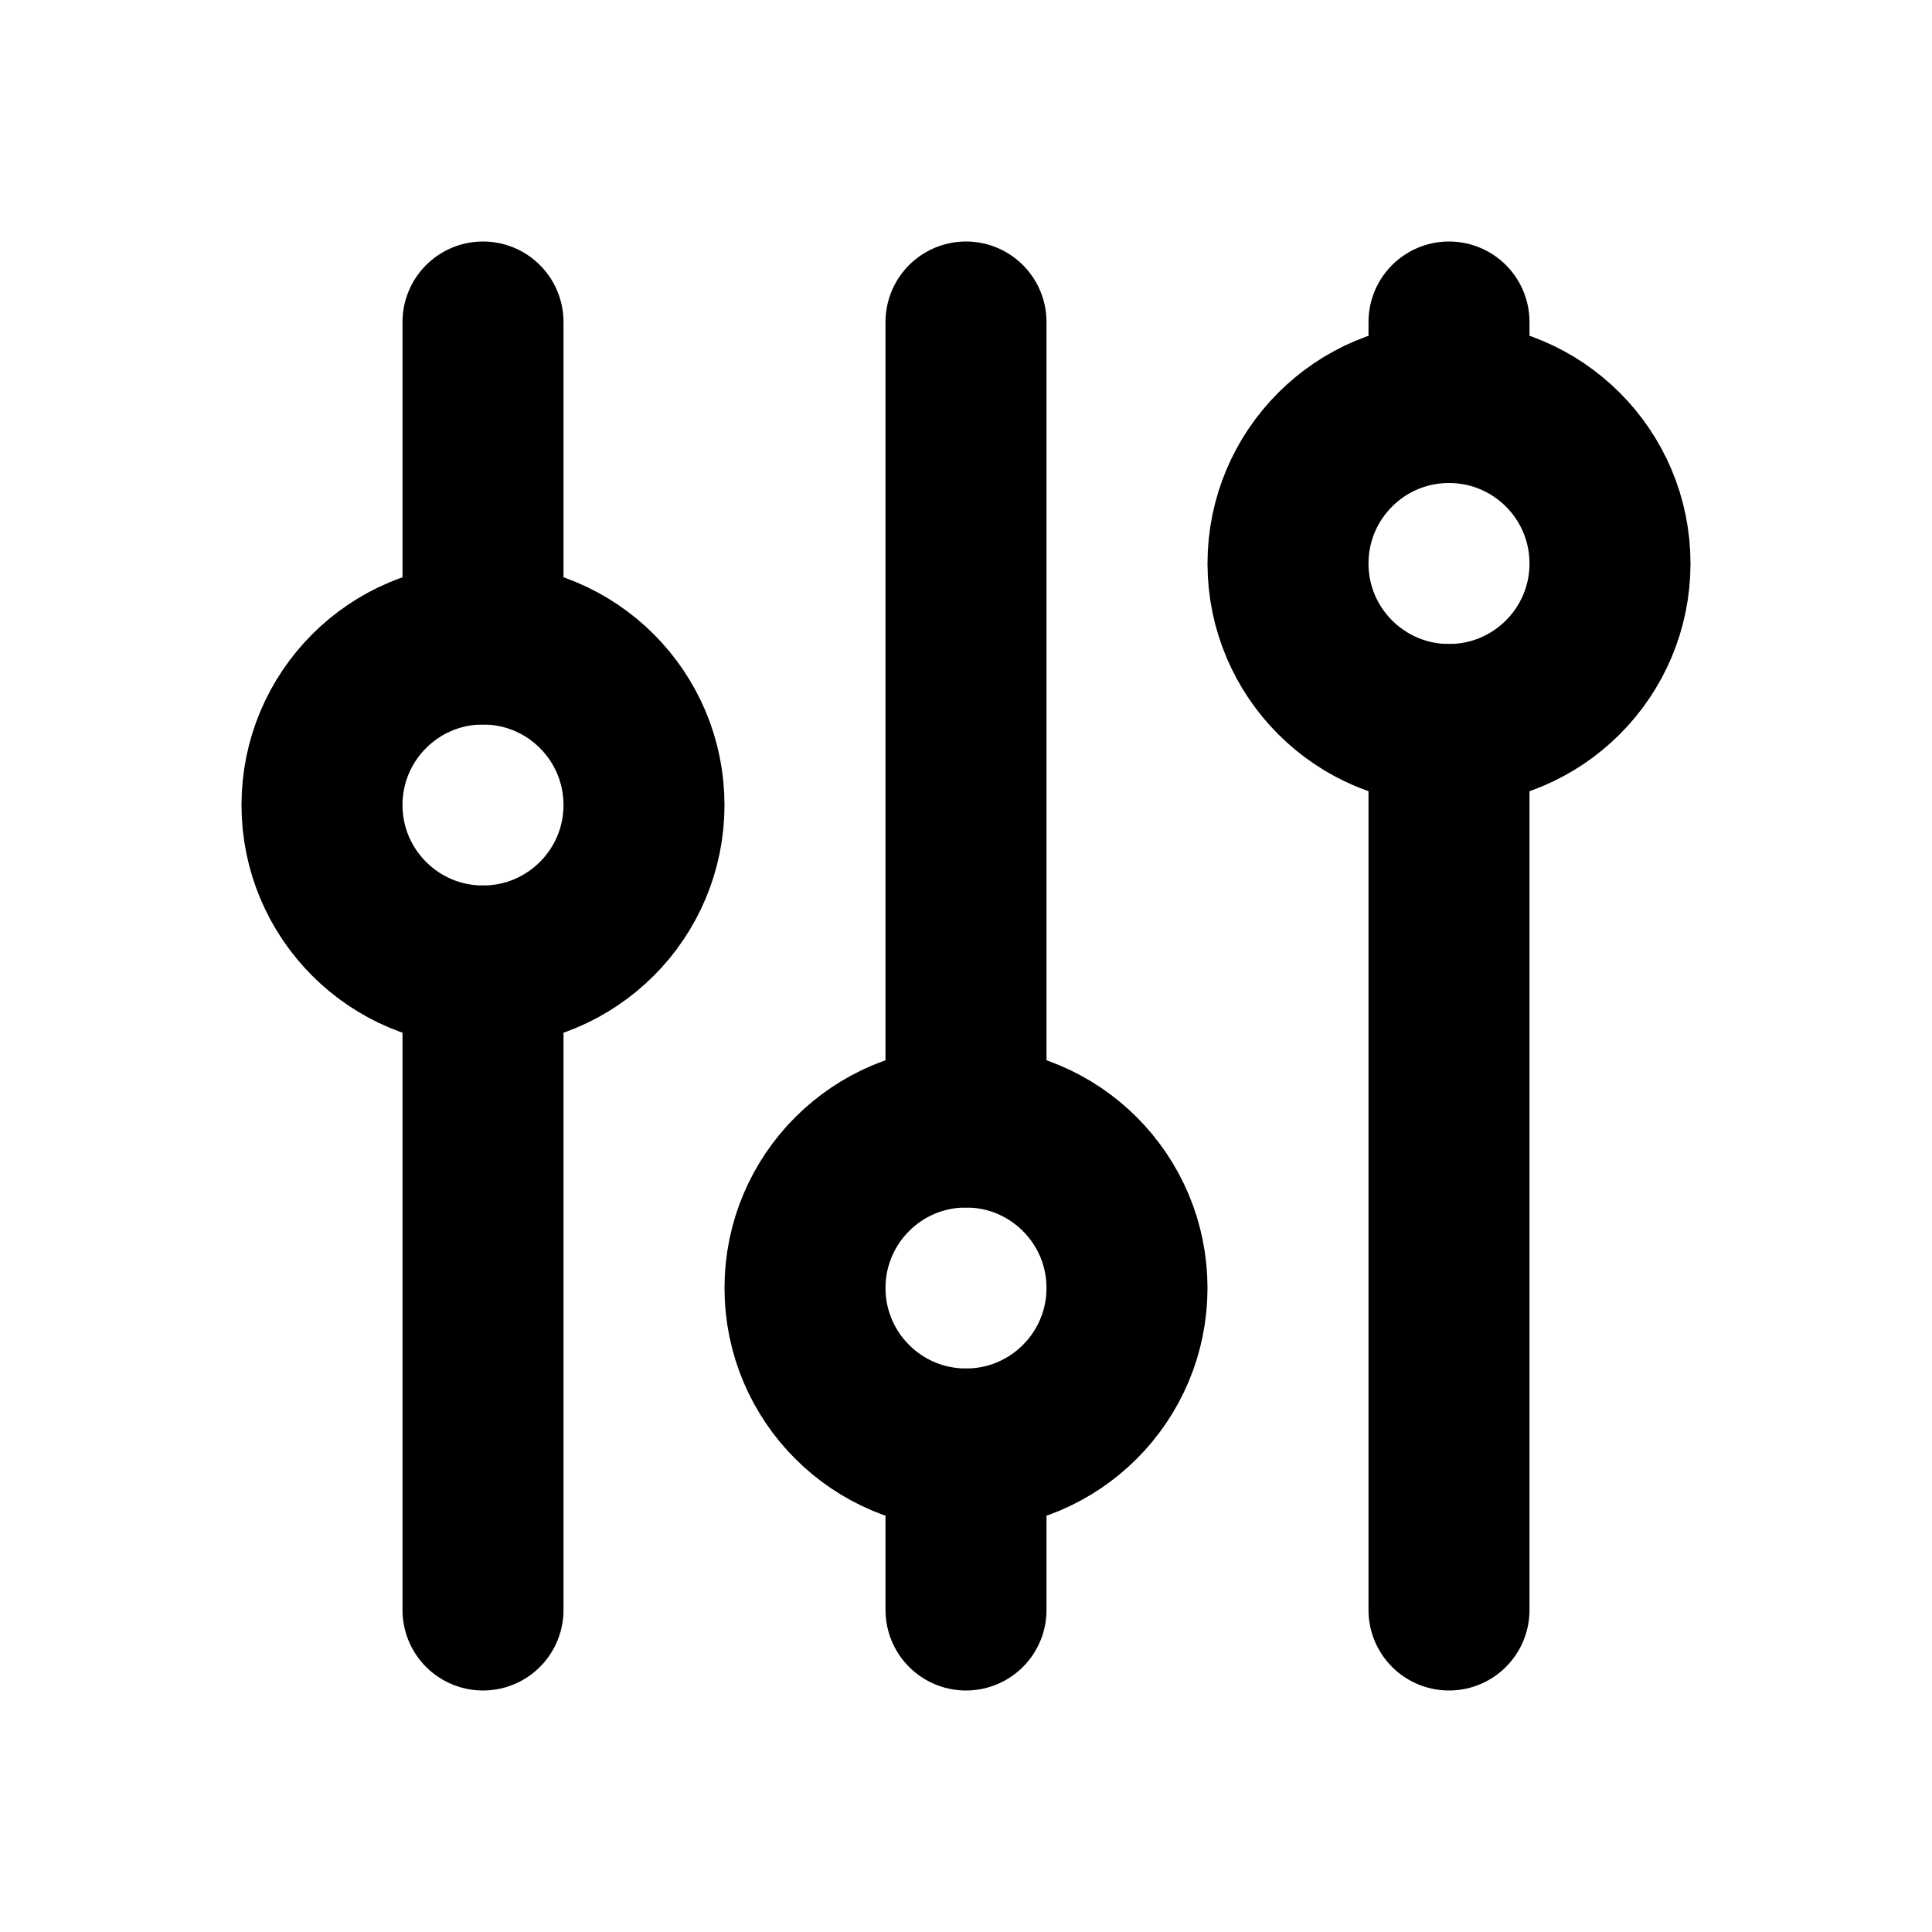
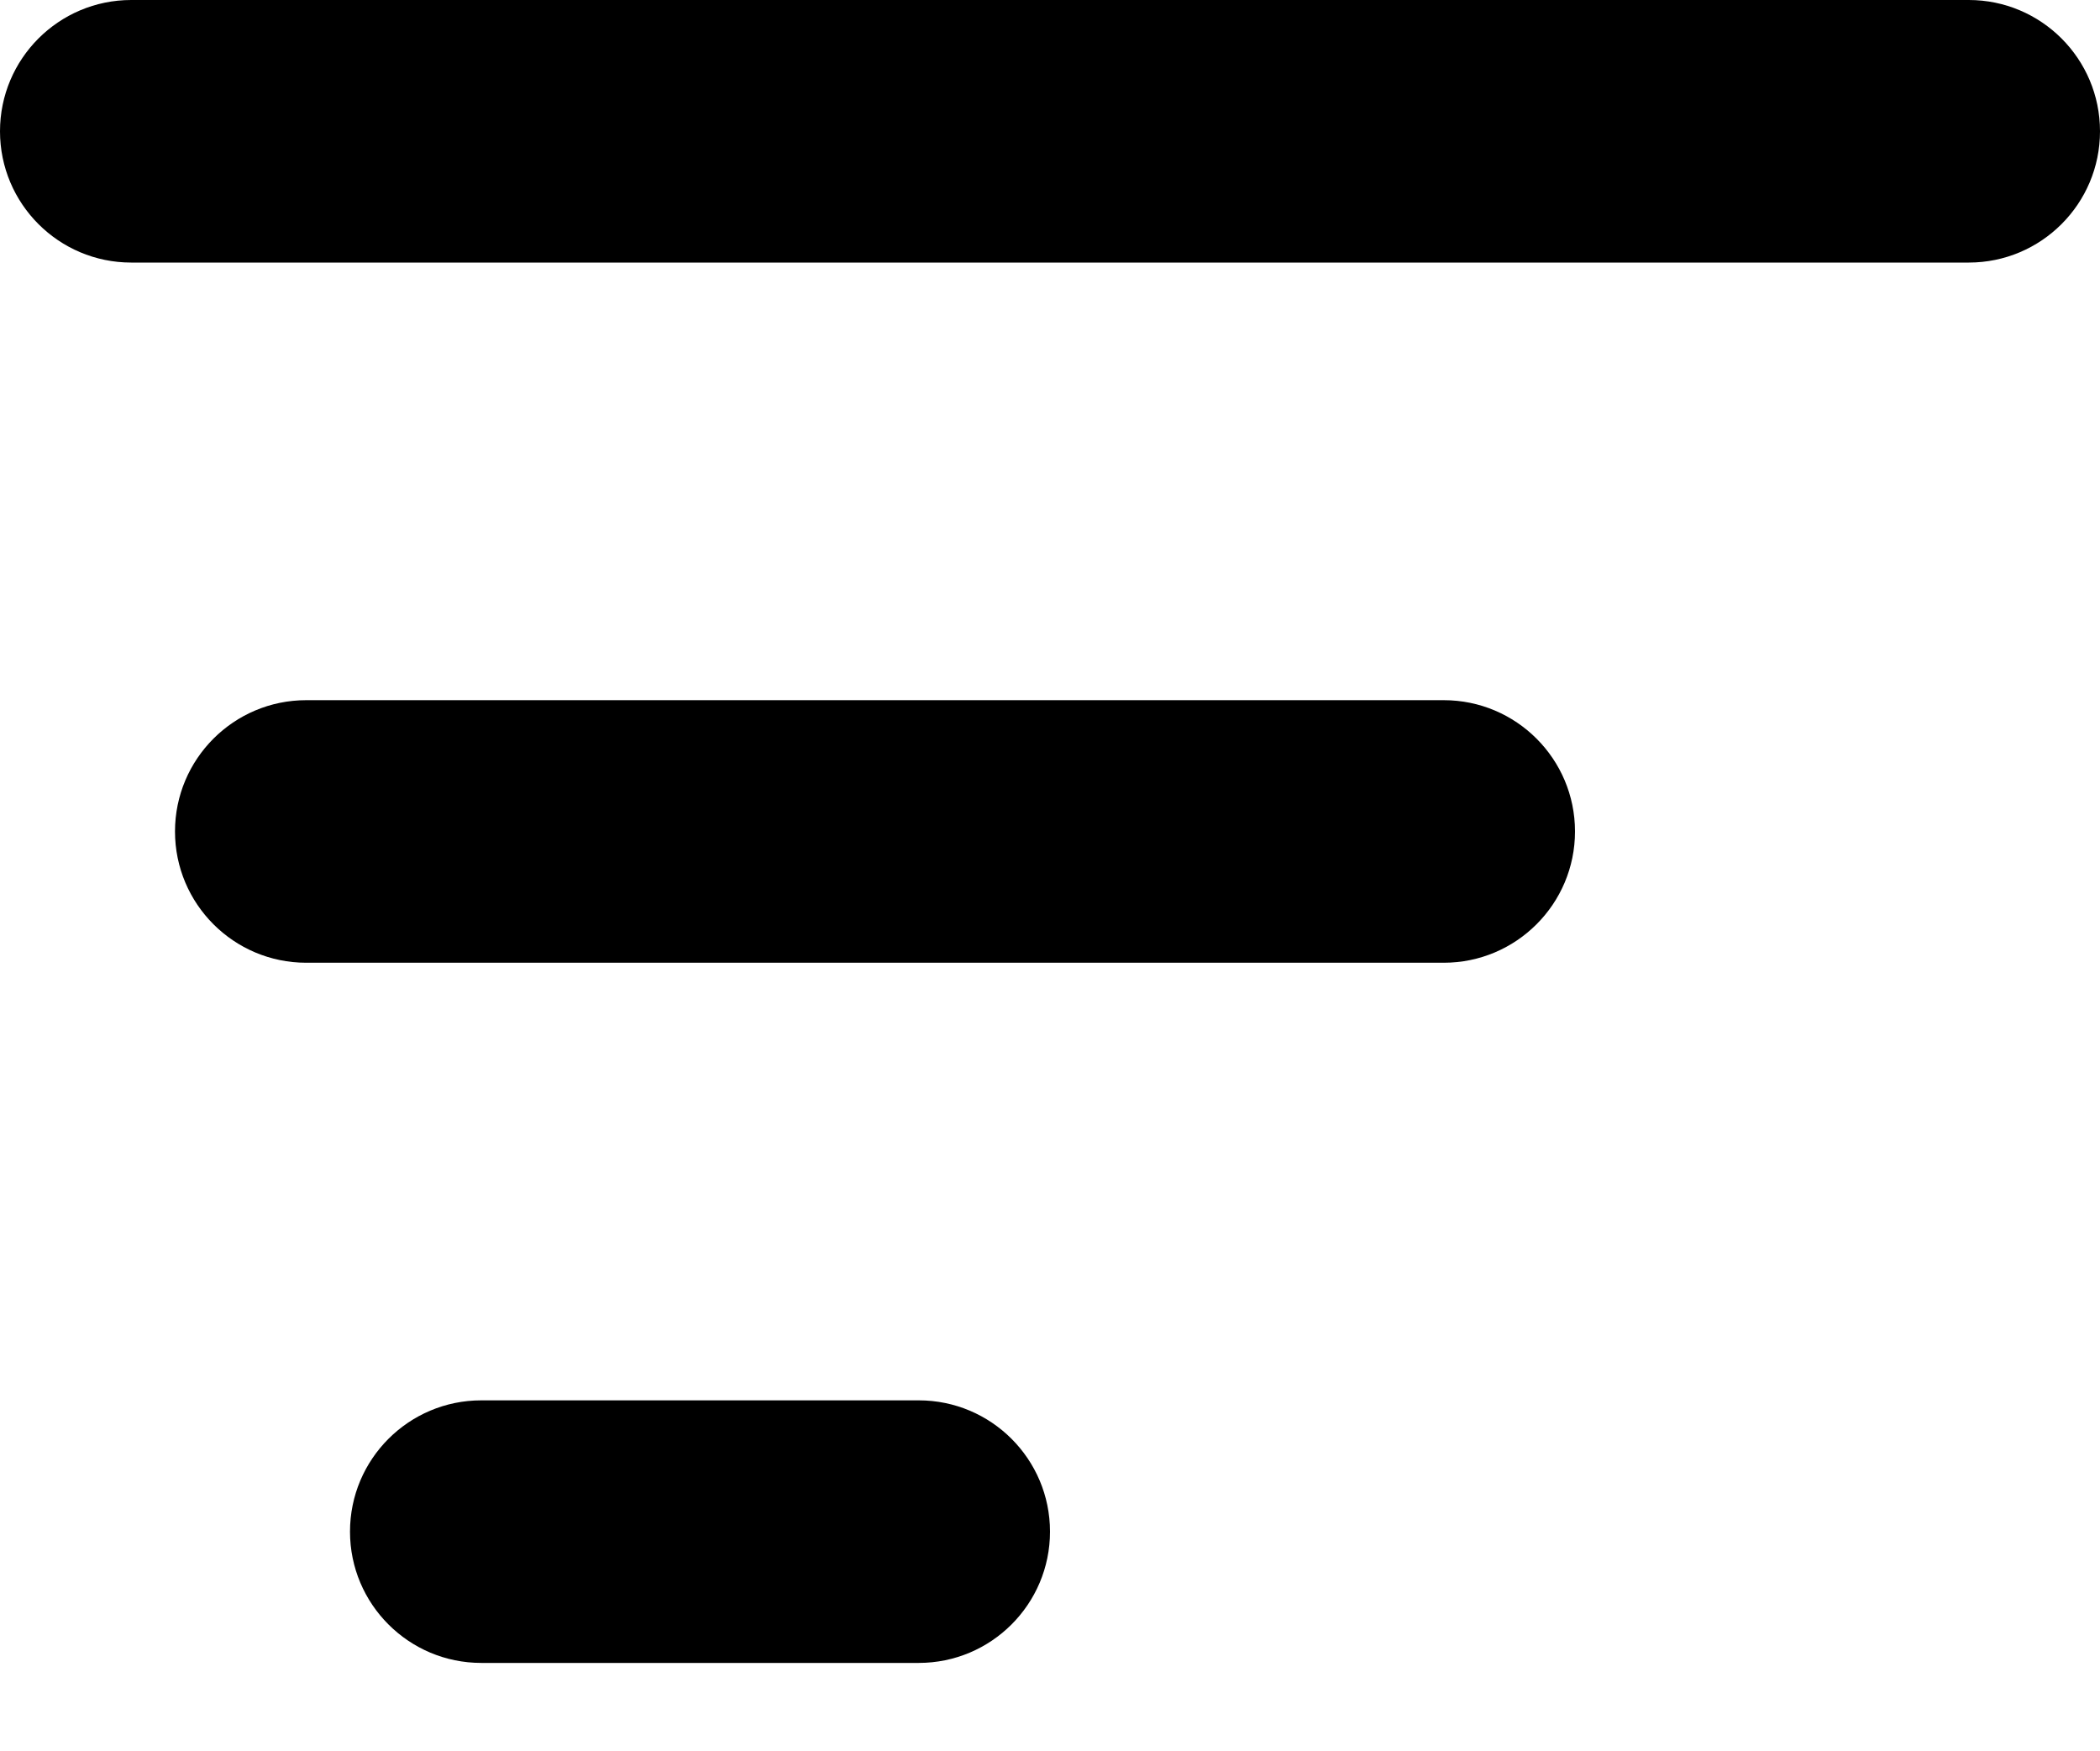
- <svg xmlns="http://www.w3.org/2000/svg" width="24" height="24" viewBox="0 0 24 24" fill="none" stroke="currentColor" stroke-width="2" stroke-linecap="round" stroke-linejoin="round" class="icon icon-tabler icons-tabler-outline icon-tabler-adjustments">
-   <path stroke="none" d="M0 0h24v24H0z" fill="none" />
-   <path d="M4 10a2 2 0 1 0 4 0a2 2 0 0 0 -4 0" />
-   <path d="M6 4v4" />
-   <path d="M6 12v8" />
-   <path d="M10 16a2 2 0 1 0 4 0a2 2 0 0 0 -4 0" />
-   <path d="M12 4v10" />
-   <path d="M12 18v2" />
-   <path d="M16 7a2 2 0 1 0 4 0a2 2 0 0 0 -4 0" />
-   <path d="M18 4v1" />
-   <path d="M18 9v11" />
+ <svg xmlns="http://www.w3.org/2000/svg" viewBox="0 0 12 10" fill="none">
+   <path fill-rule="evenodd" clip-rule="evenodd" d="M0 0.75C0 0.336 0.336 0 0.75 0H11.25C11.664 0 12 0.336 12 0.75C12 1.164 11.664 1.5 11.25 1.5H0.75C0.336 1.5 0 1.164 0 0.75ZM1 4.75C1 4.336 1.336 4 1.75 4H8.25C8.664 4 9 4.336 9 4.75C9 5.164 8.664 5.5 8.25 5.5H1.75C1.336 5.5 1 5.164 1 4.75ZM2.75 8C2.336 8 2 8.336 2 8.75C2 9.164 2.336 9.5 2.75 9.5H5.25C5.664 9.5 6 9.164 6 8.75C6 8.336 5.664 8 5.25 8H2.75Z" fill="currentColor" />
</svg>
